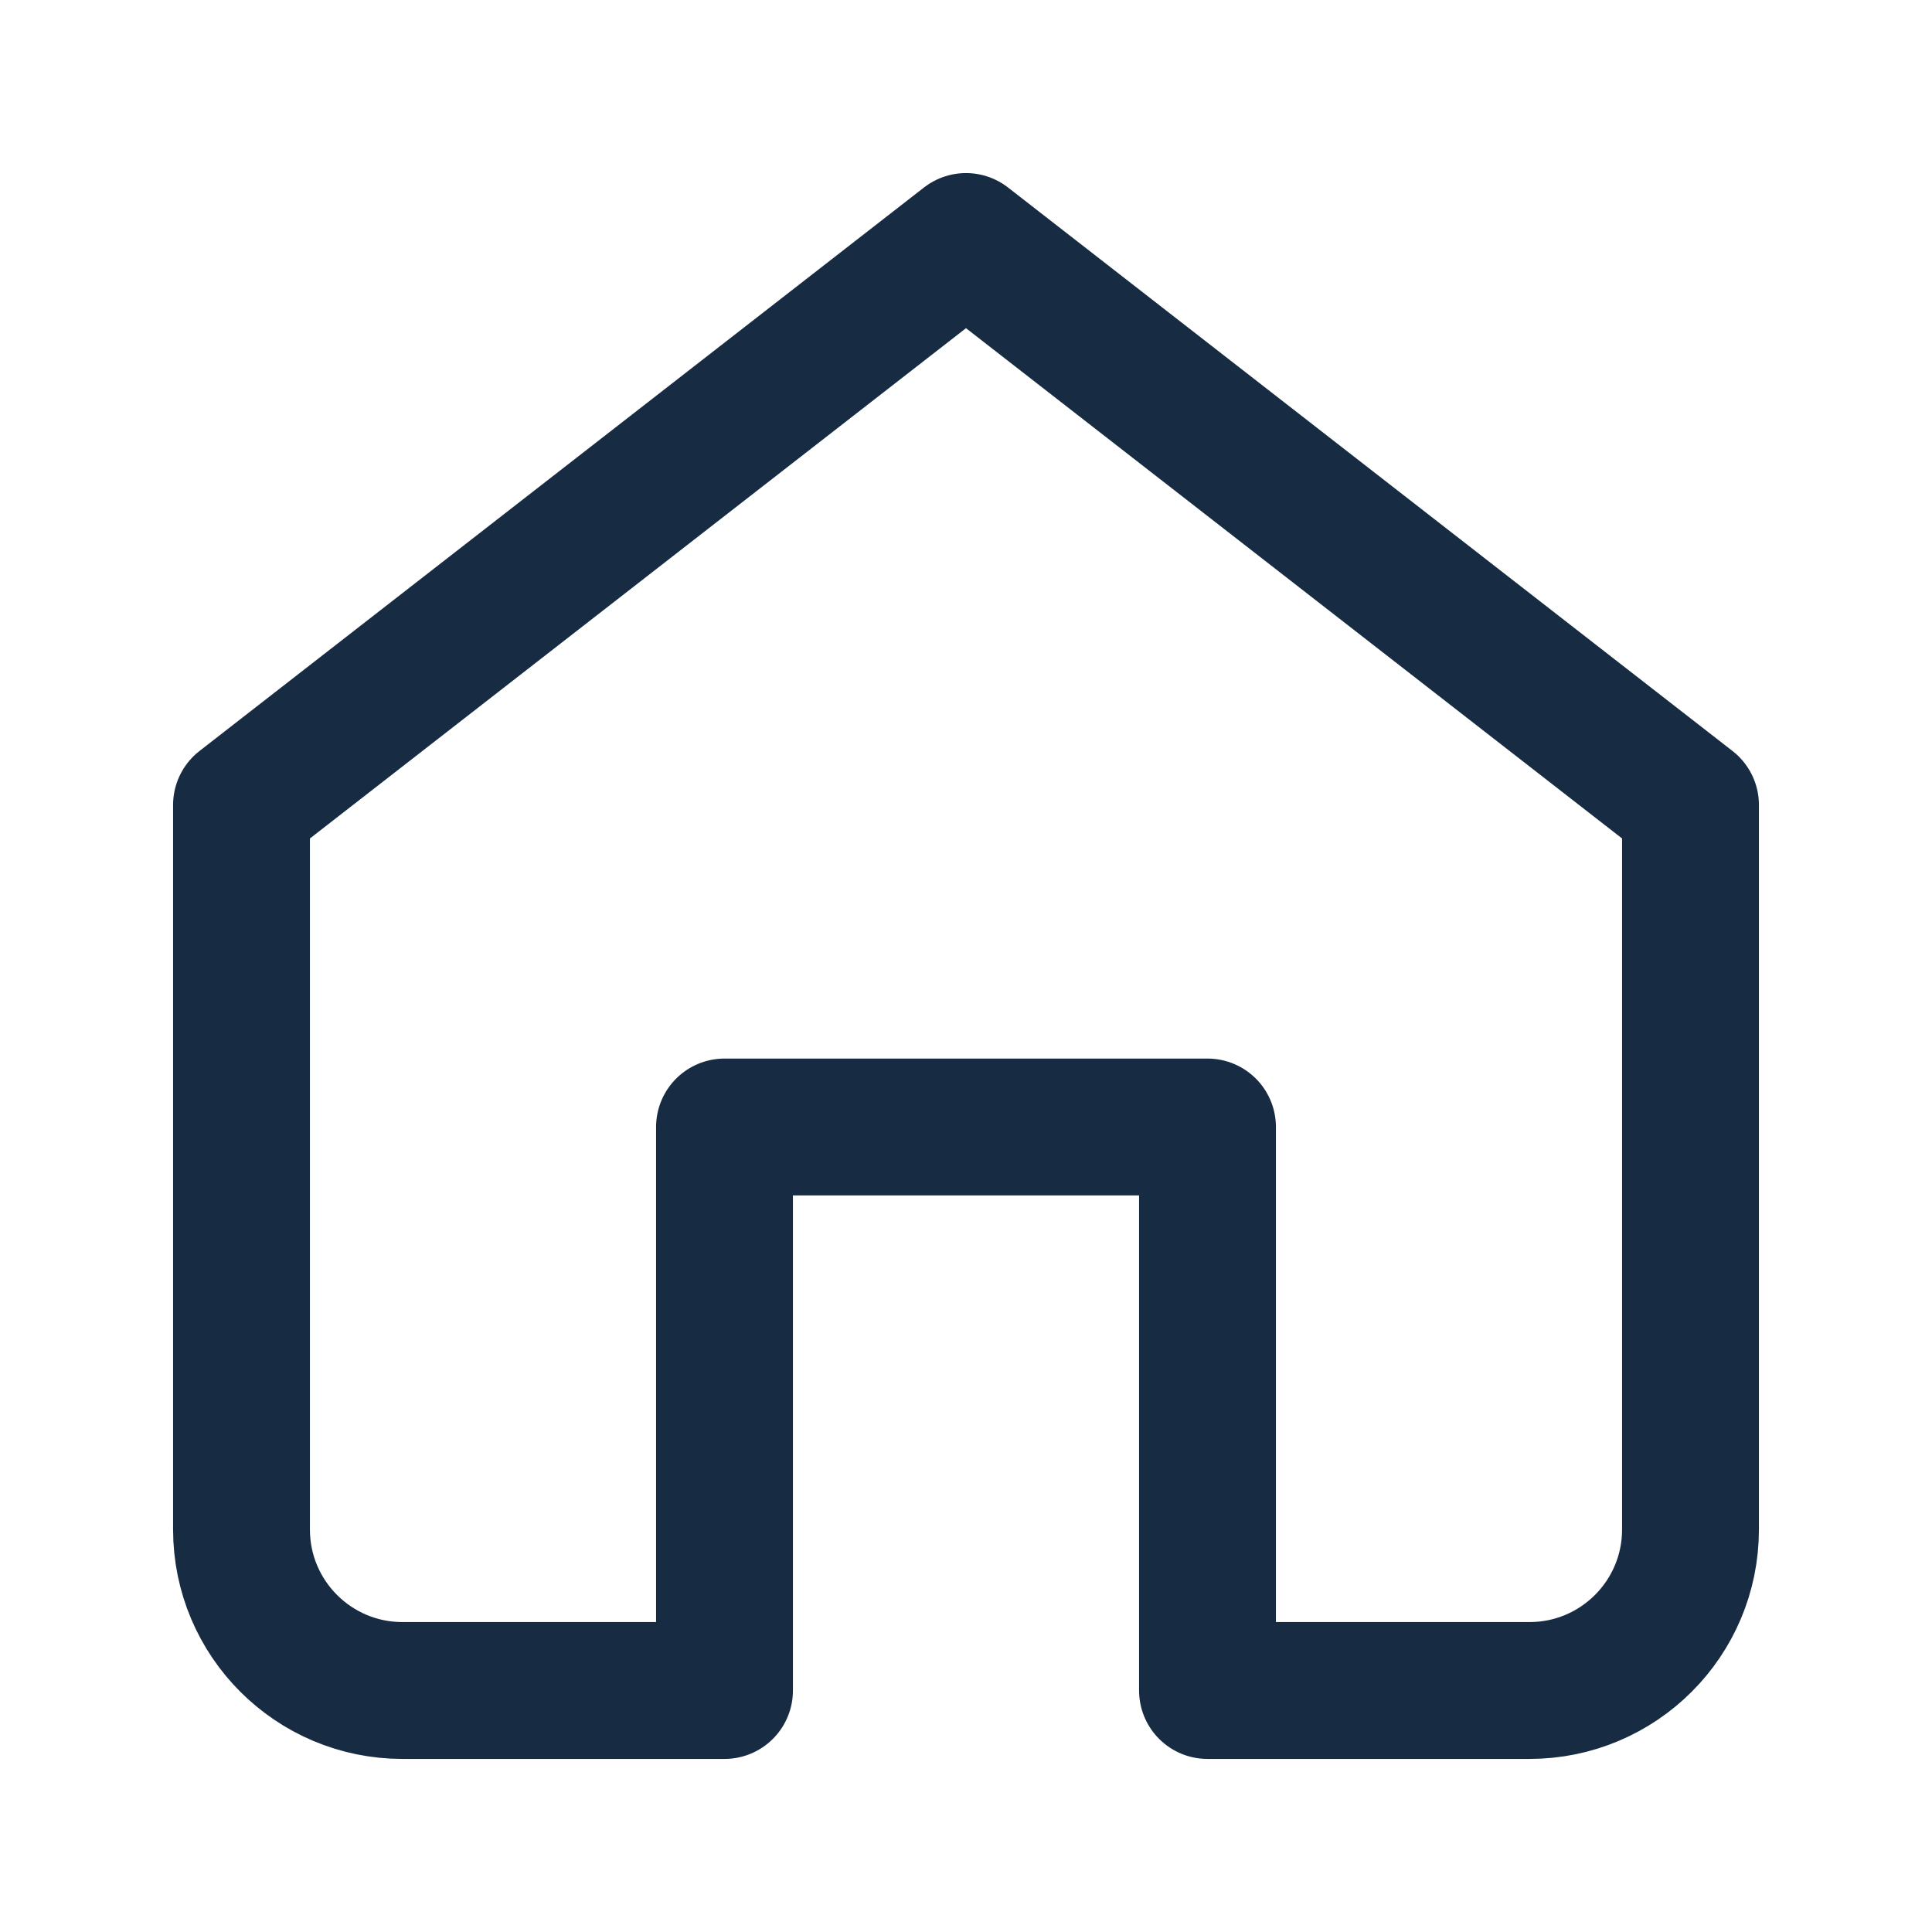
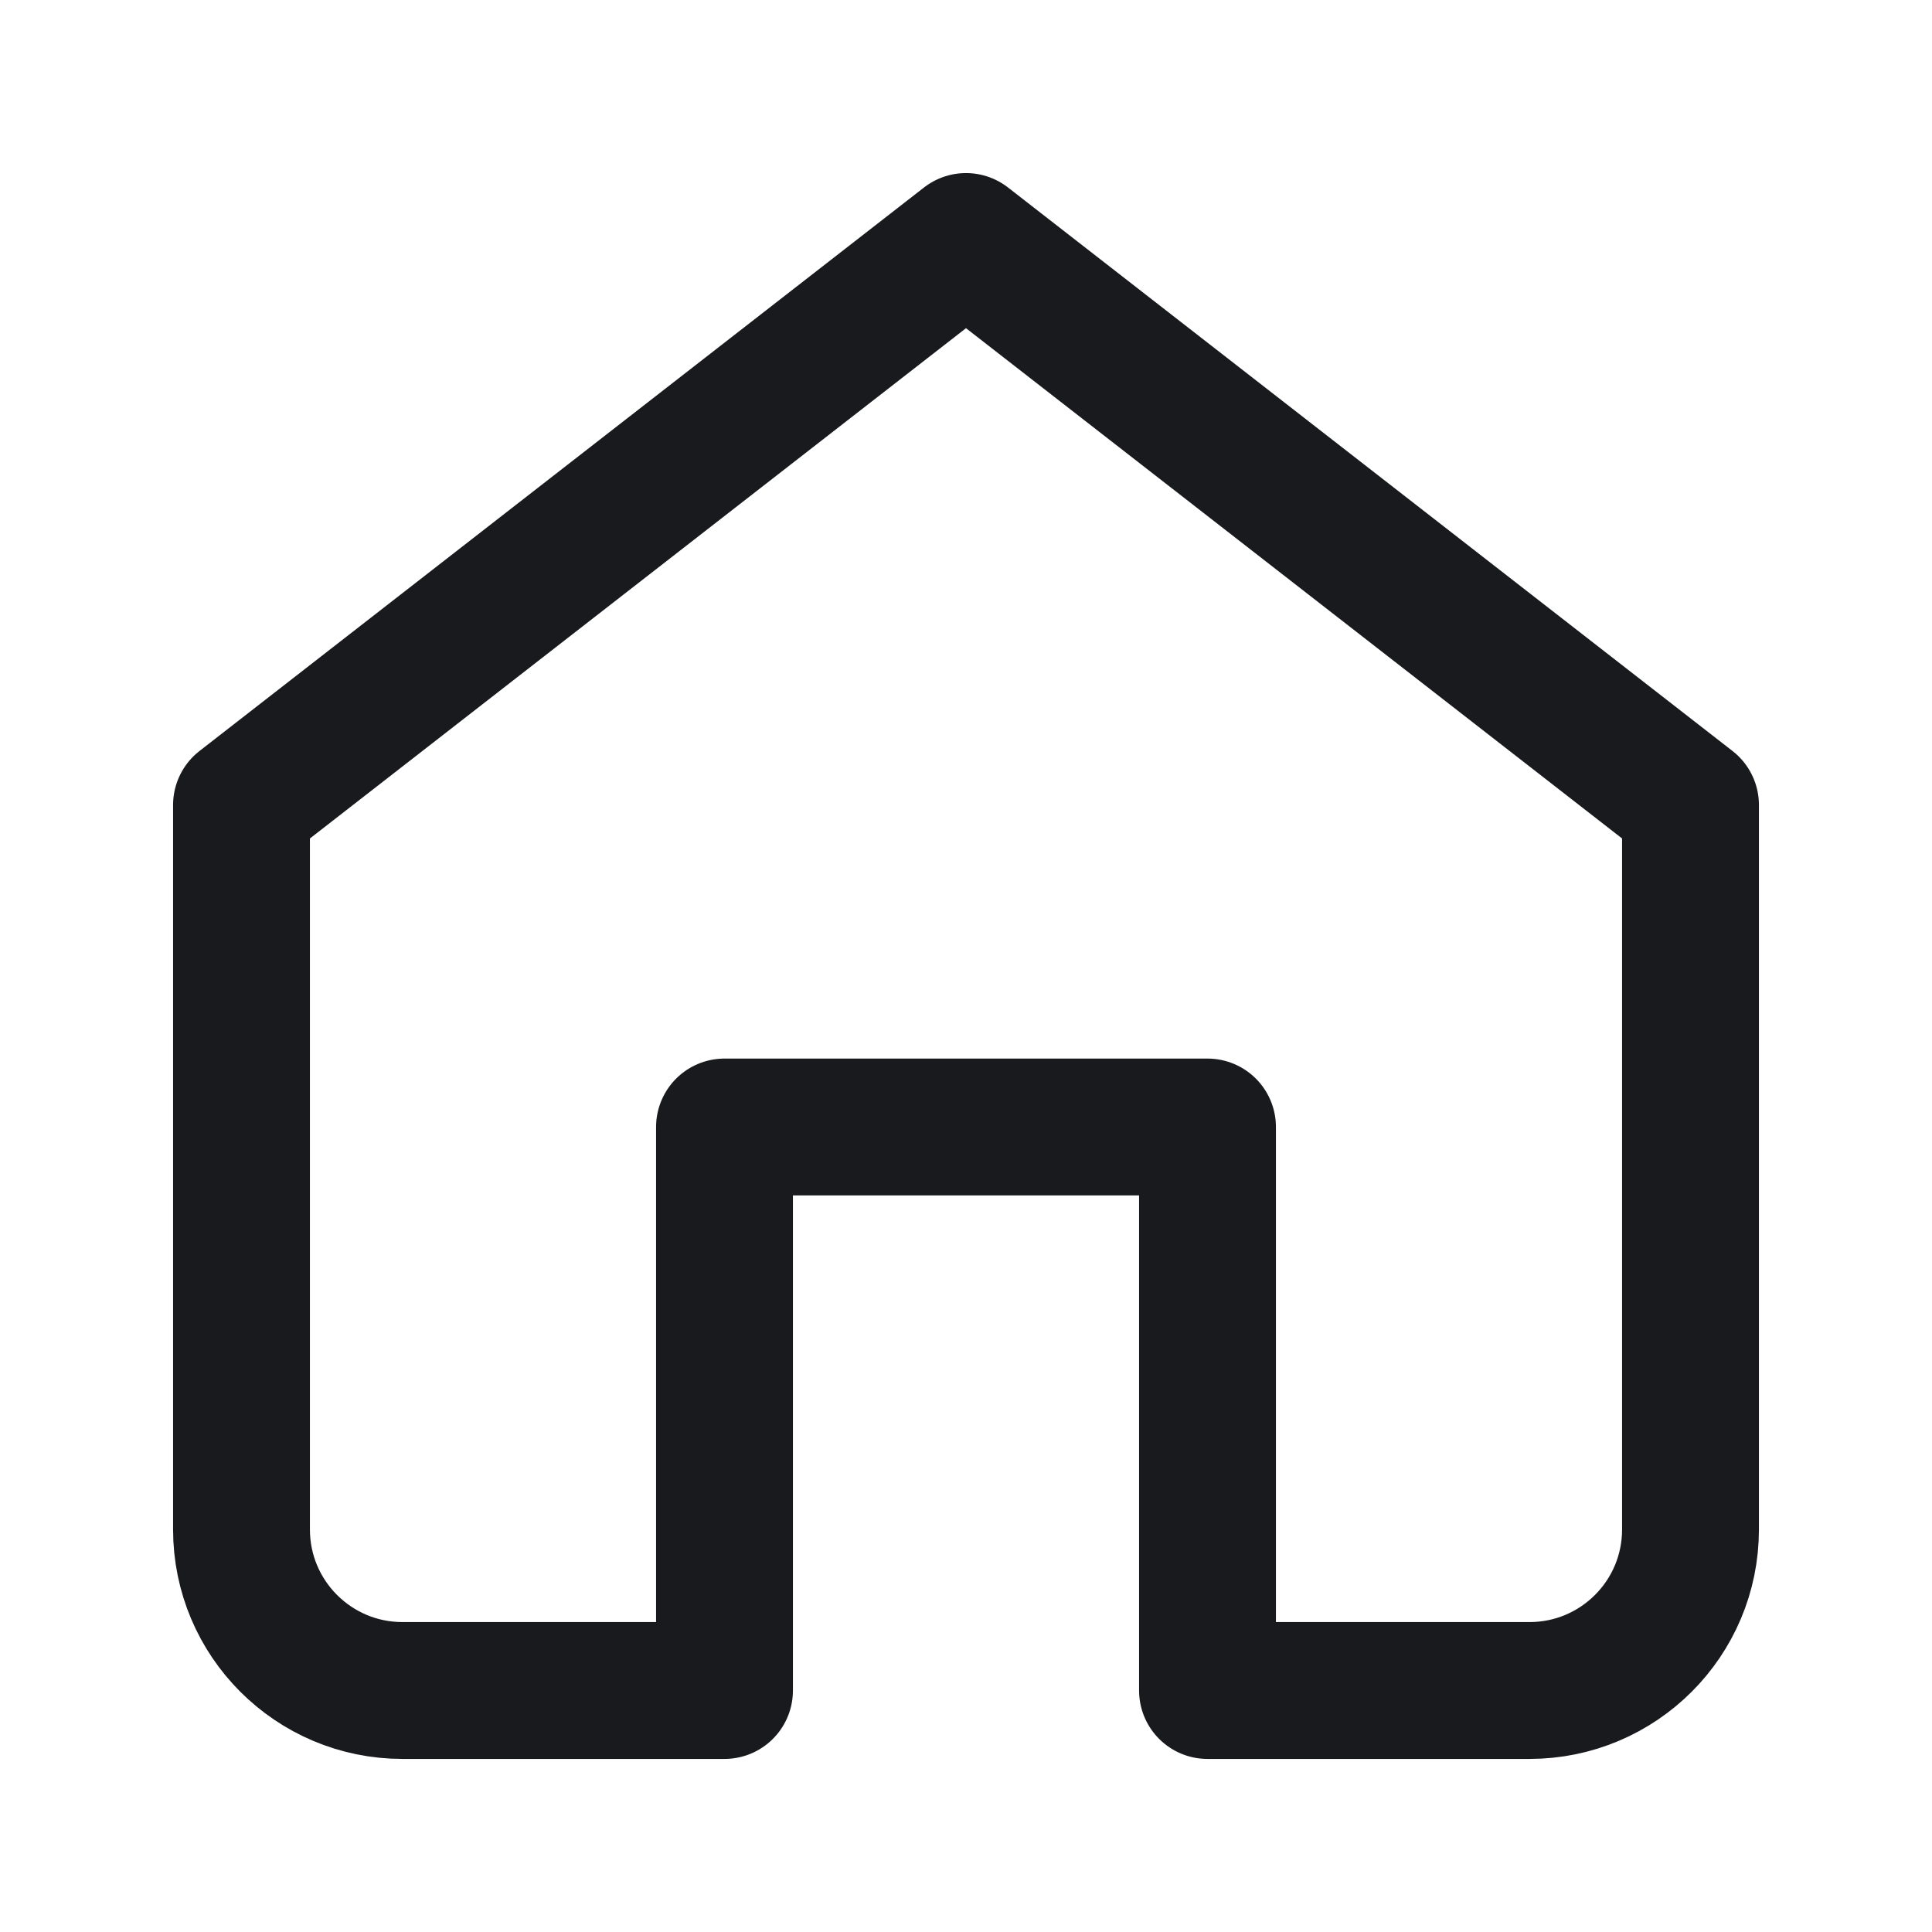
- <svg xmlns="http://www.w3.org/2000/svg" width="24" height="24" viewBox="0 0 24 24" fill="none" stroke="#172B43" stroke-width="1.7" stroke-linecap="round" stroke-linejoin="round">
+ <svg xmlns="http://www.w3.org/2000/svg" width="24" height="24" viewBox="0 0 24 24" fill="none" stroke="#191a1d" stroke-width="1.7" stroke-linecap="round" stroke-linejoin="round">
  <path d="m3 10 9-7 9 7v9a2 2 0 0 1-2 2h-4v-7H9v7H5a2 2 0 0 1-2-2z" />
</svg>
